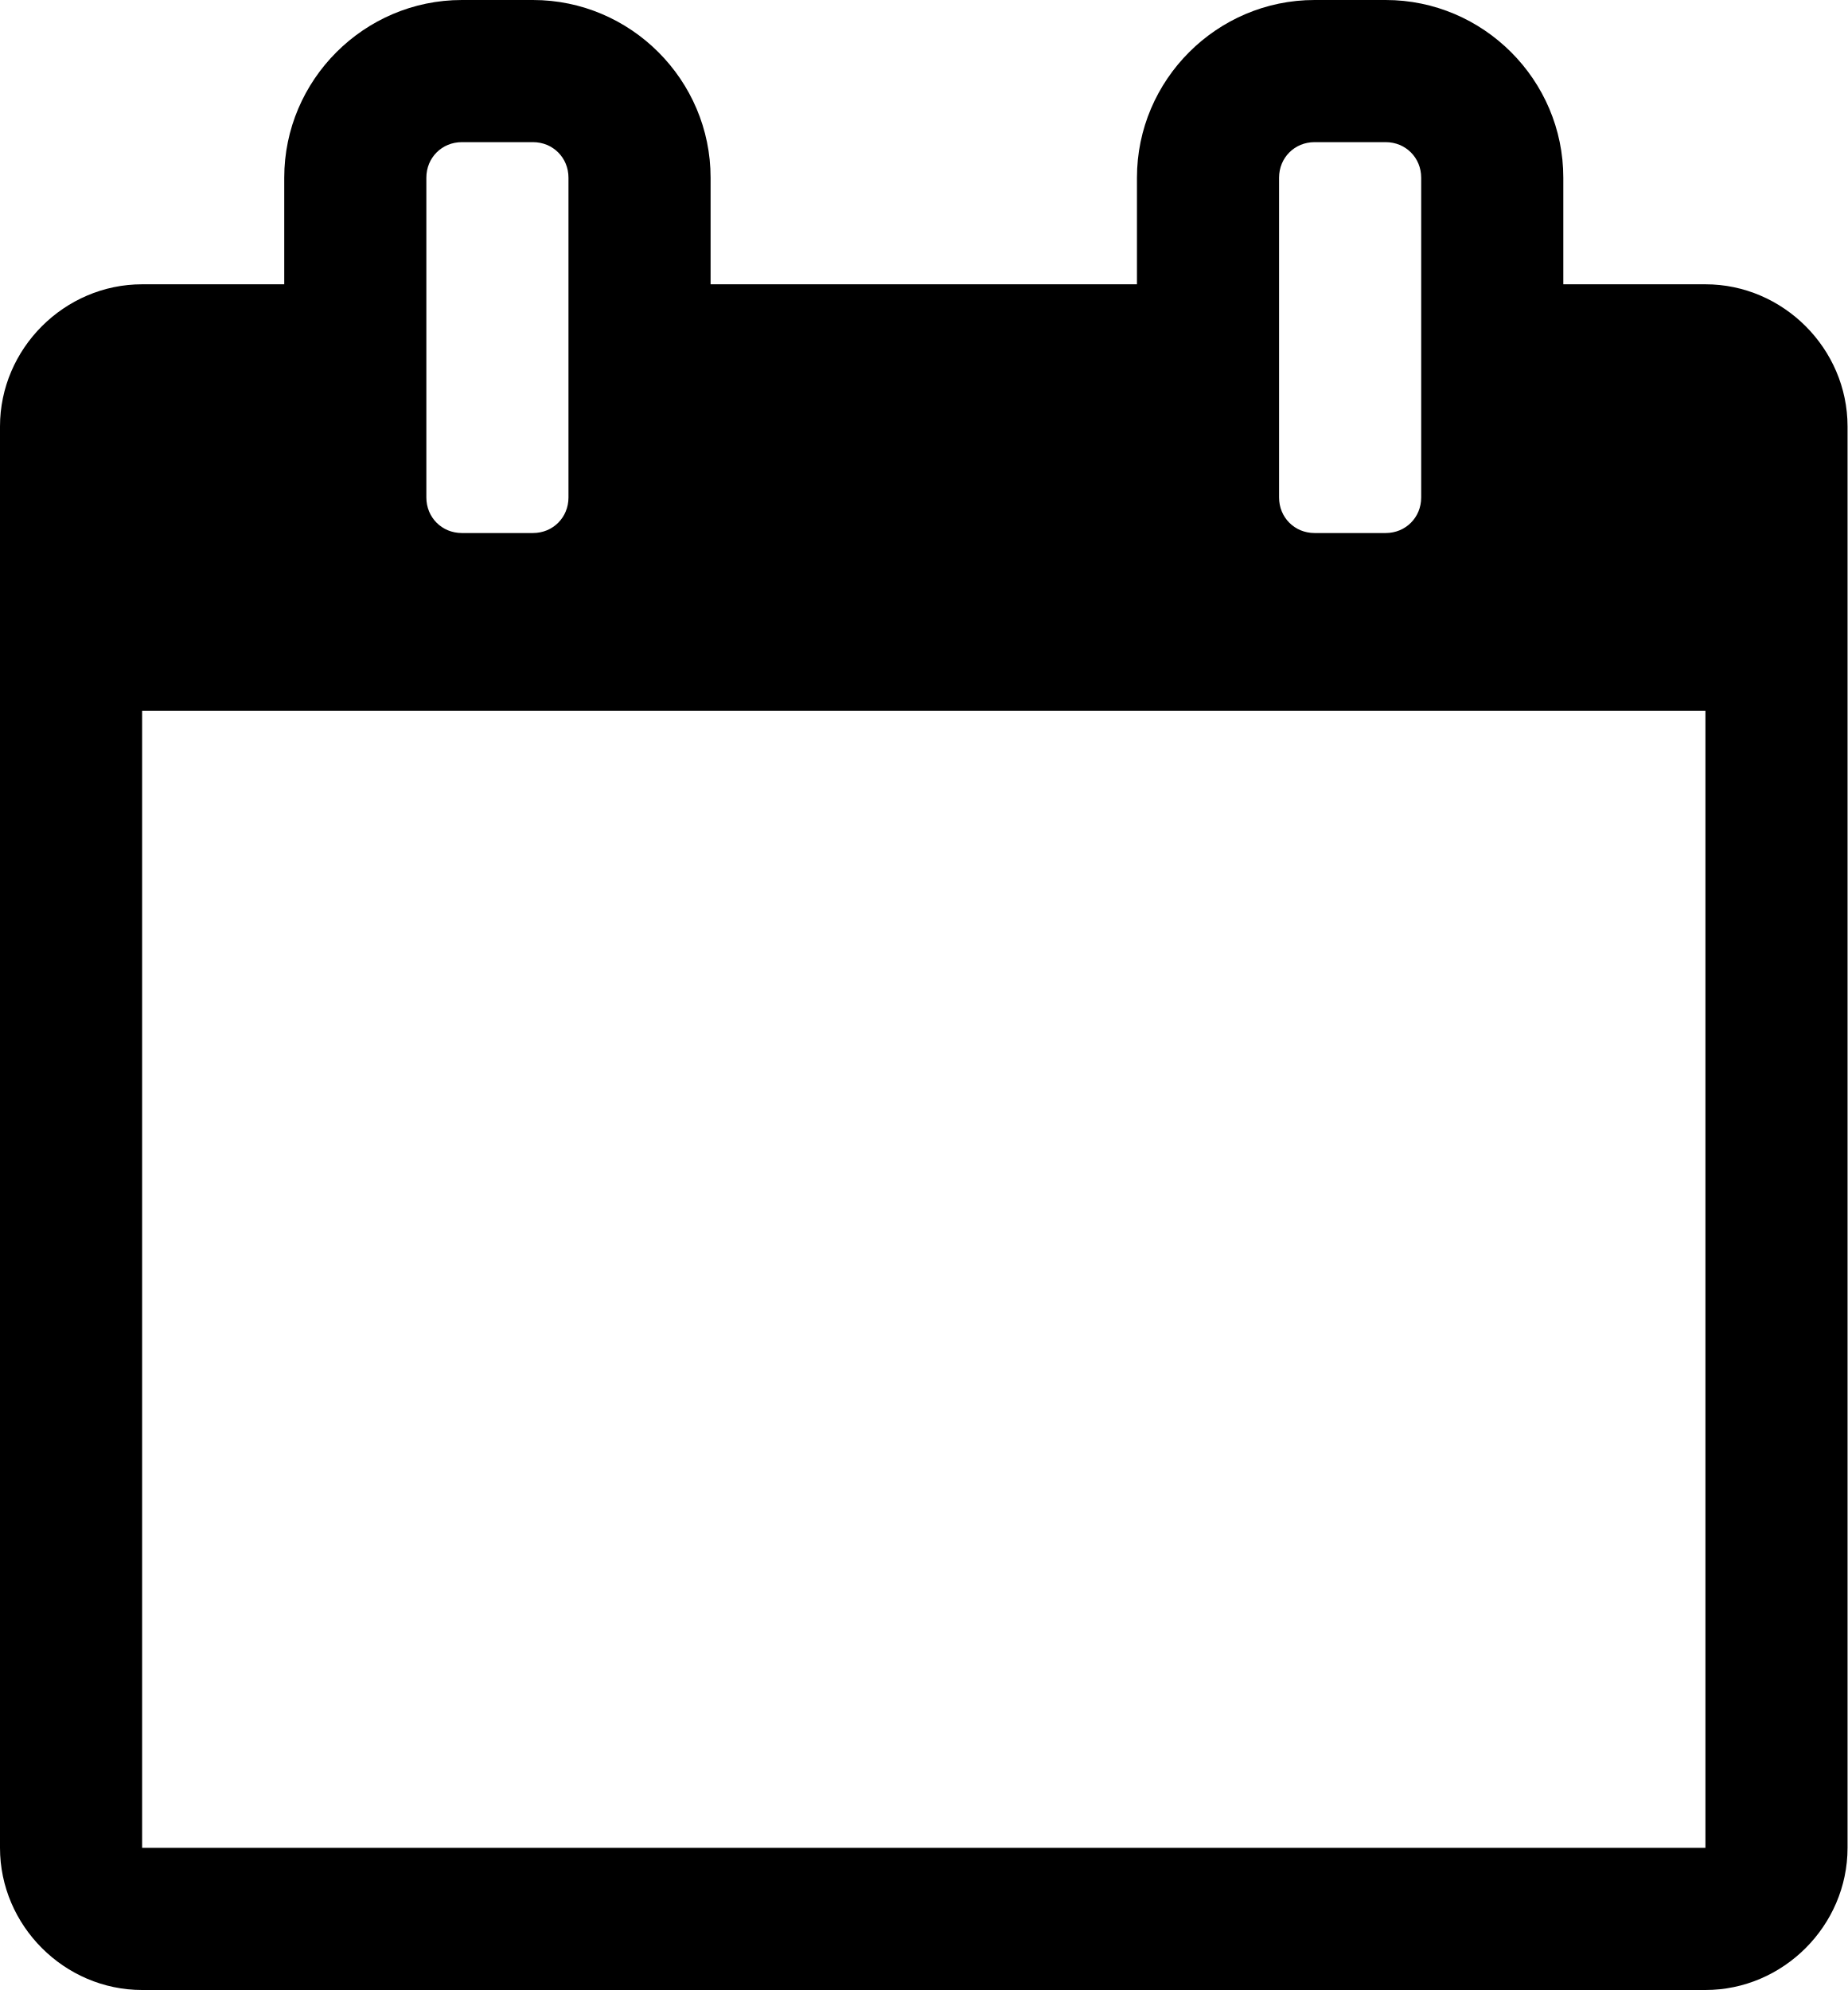
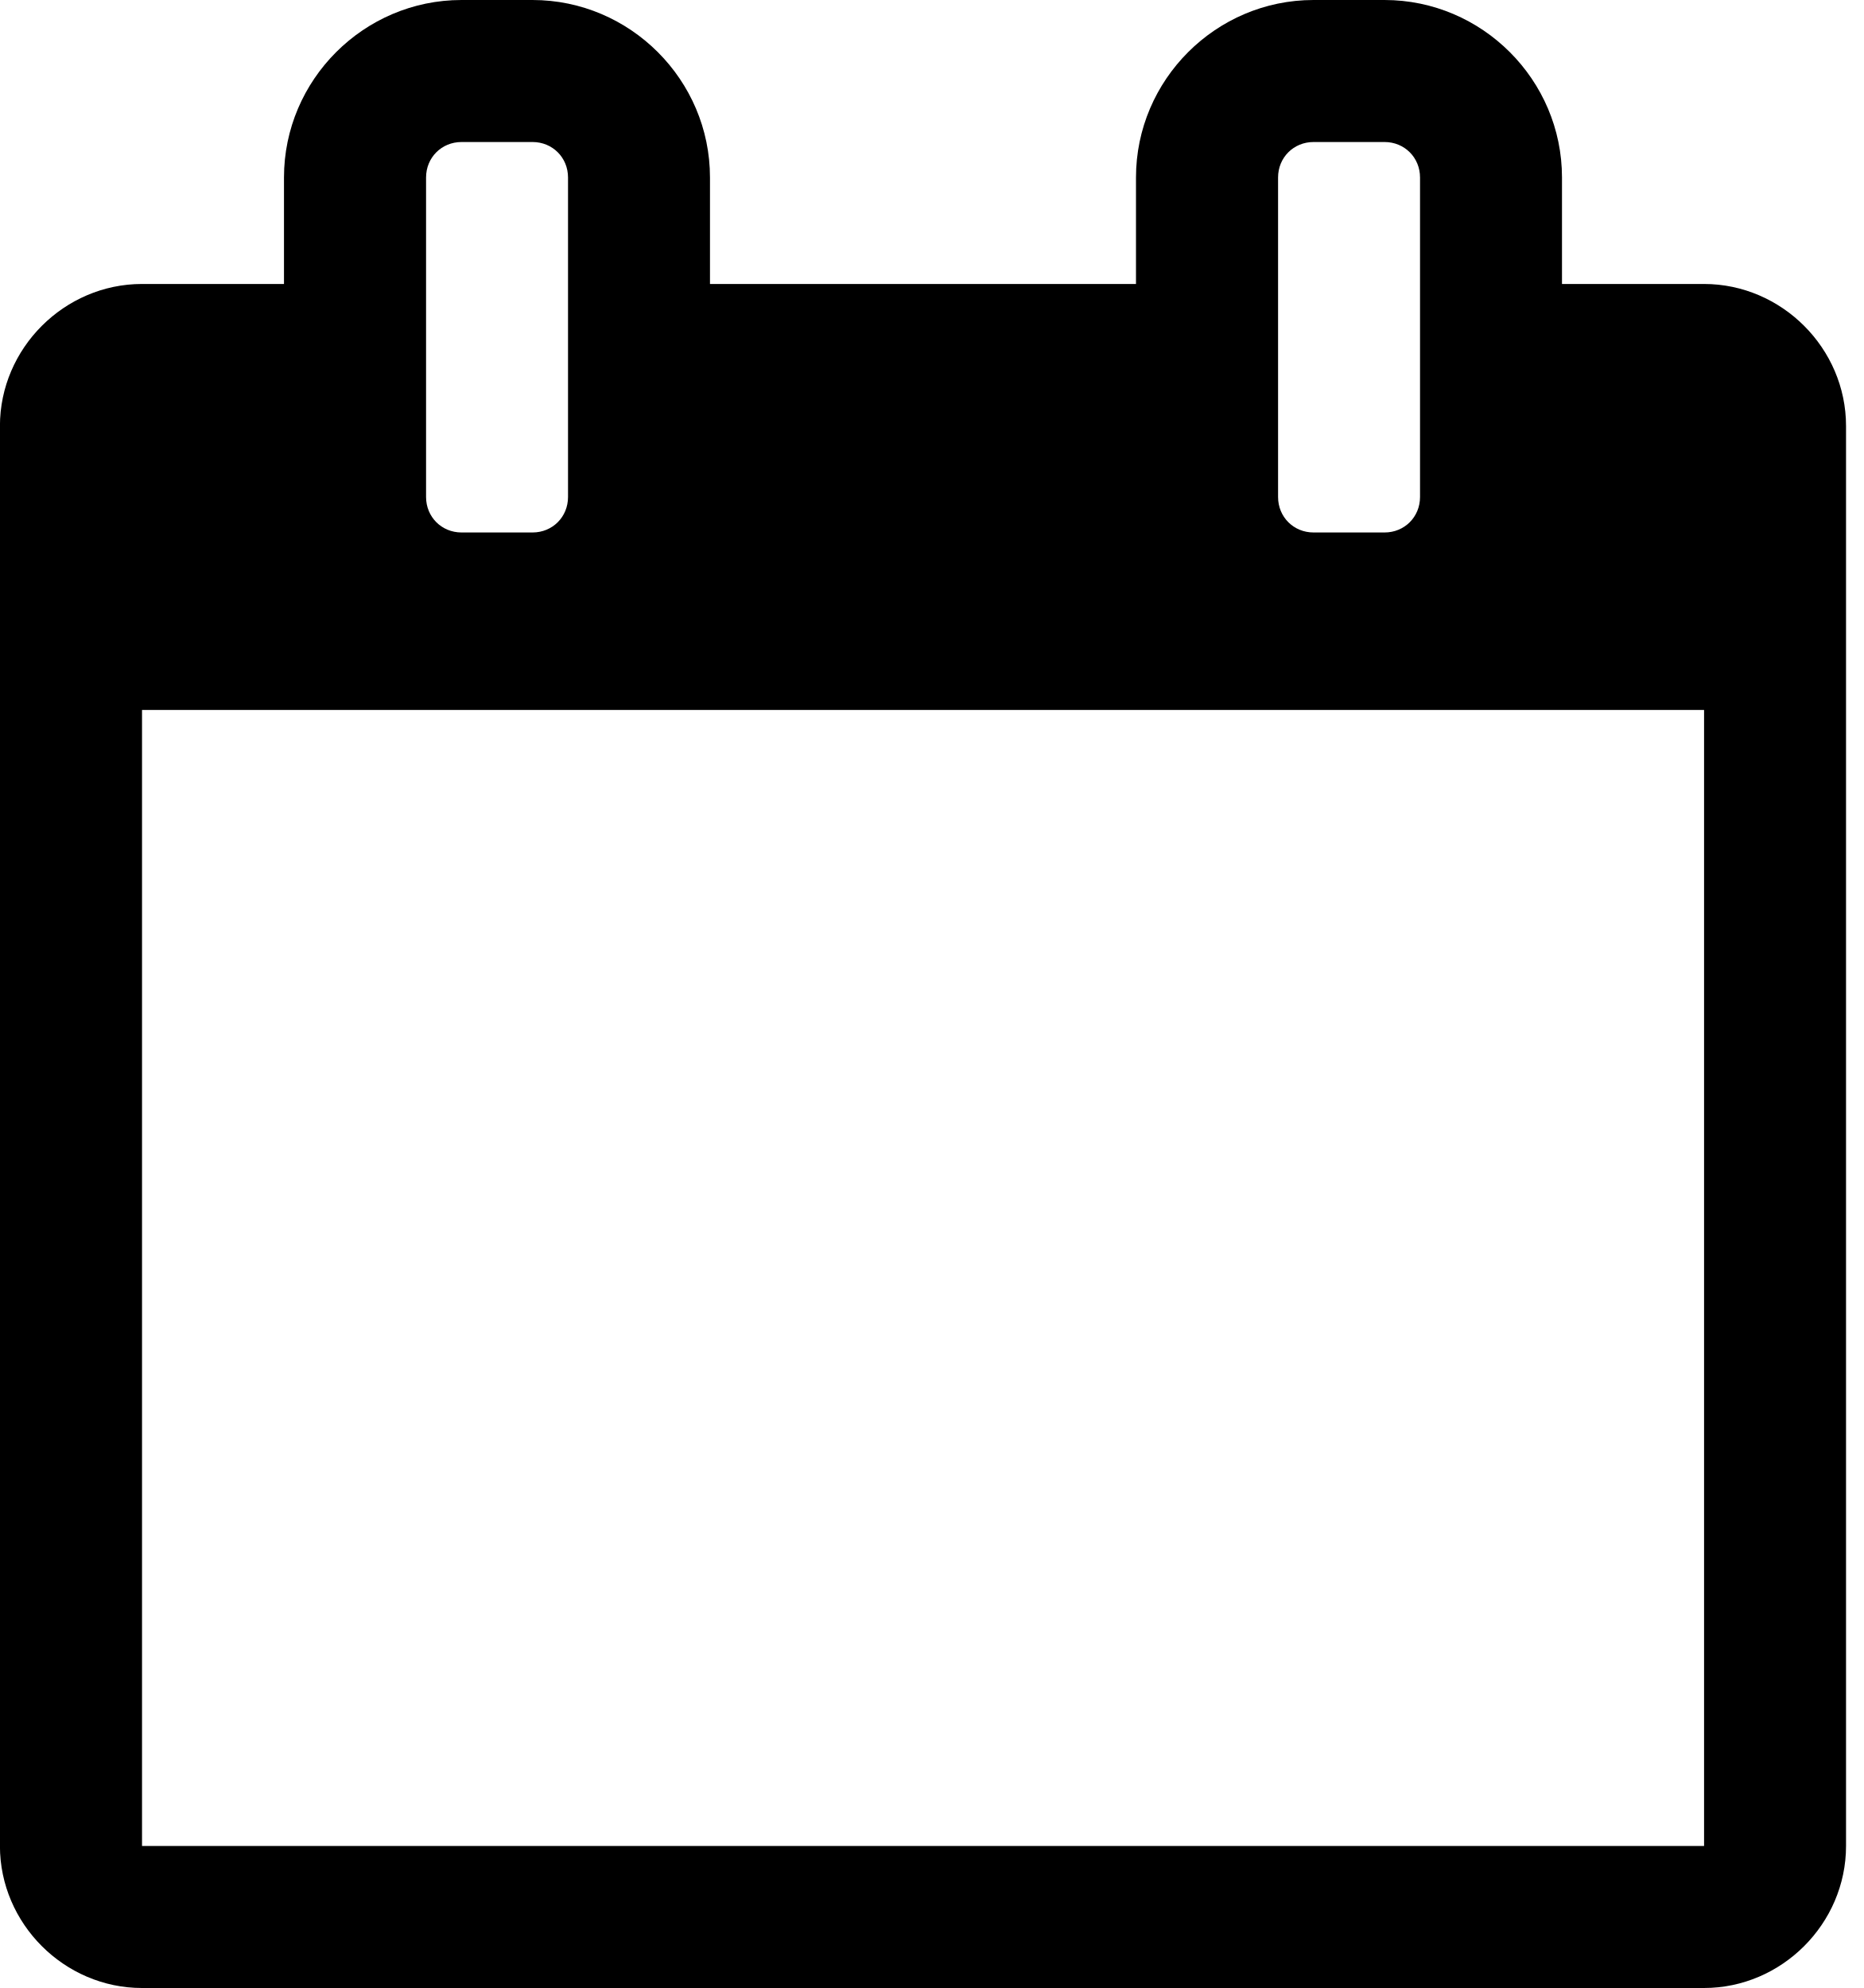
- <svg xmlns="http://www.w3.org/2000/svg" version="1.1" width="26" height="28" viewBox="0 0 26 28">
-   <path d="M2 26h22v-16h-22v16zM8 7v-4.5c0-0.281-0.219-0.5-0.5-0.5h-1c-0.281 0-0.5 0.219-0.5 0.5v4.5c0 0.281 0.219 0.5 0.5 0.5h1c0.281 0 0.5-0.219 0.5-0.5zM20 7v-4.5c0-0.281-0.219-0.5-0.5-0.5h-1c-0.281 0-0.5 0.219-0.5 0.5v4.5c0 0.281 0.219 0.5 0.5 0.5h1c0.281 0 0.5-0.219 0.5-0.5zM26 6v20c0 1.094-0.906 2-2 2h-22c-1.094 0-2-0.906-2-2v-20c0-1.094 0.906-2 2-2h2v-1.5c0-1.375 1.125-2.5 2.5-2.5h1c1.375 0 2.5 1.125 2.5 2.5v1.5h6v-1.5c0-1.375 1.125-2.5 2.5-2.5h1c1.375 0 2.5 1.125 2.5 2.5v1.5h2c1.094 0 2 0.906 2 2z" />
+ <svg xmlns="http://www.w3.org/2000/svg" version="1.1" width="30" height="32" viewBox="0 0 30 32">
+   <path d="M2.286 29.714h25.143v-18.286h-25.143v18.286zM9.143 8v-5.143c0-0.321-0.25-0.571-0.571-0.571h-1.143c-0.321 0-0.571 0.25-0.571 0.571v5.143c0 0.321 0.25 0.571 0.571 0.571h1.143c0.321 0 0.571-0.25 0.571-0.571zM22.857 8v-5.143c0-0.321-0.25-0.571-0.571-0.571h-1.143c-0.321 0-0.571 0.25-0.571 0.571v5.143c0 0.321 0.25 0.571 0.571 0.571h1.143c0.321 0 0.571-0.25 0.571-0.571zM29.714 6.857v22.857c0 1.25-1.036 2.286-2.286 2.286h-25.143c-1.25 0-2.286-1.036-2.286-2.286v-22.857c0-1.25 1.036-2.286 2.286-2.286h2.286v-1.714c0-1.571 1.286-2.857 2.857-2.857h1.143c1.571 0 2.857 1.286 2.857 2.857v1.714h6.857v-1.714c0-1.571 1.286-2.857 2.857-2.857h1.143c1.571 0 2.857 1.286 2.857 2.857v1.714h2.286c1.25 0 2.286 1.036 2.286 2.286z" />
</svg>
